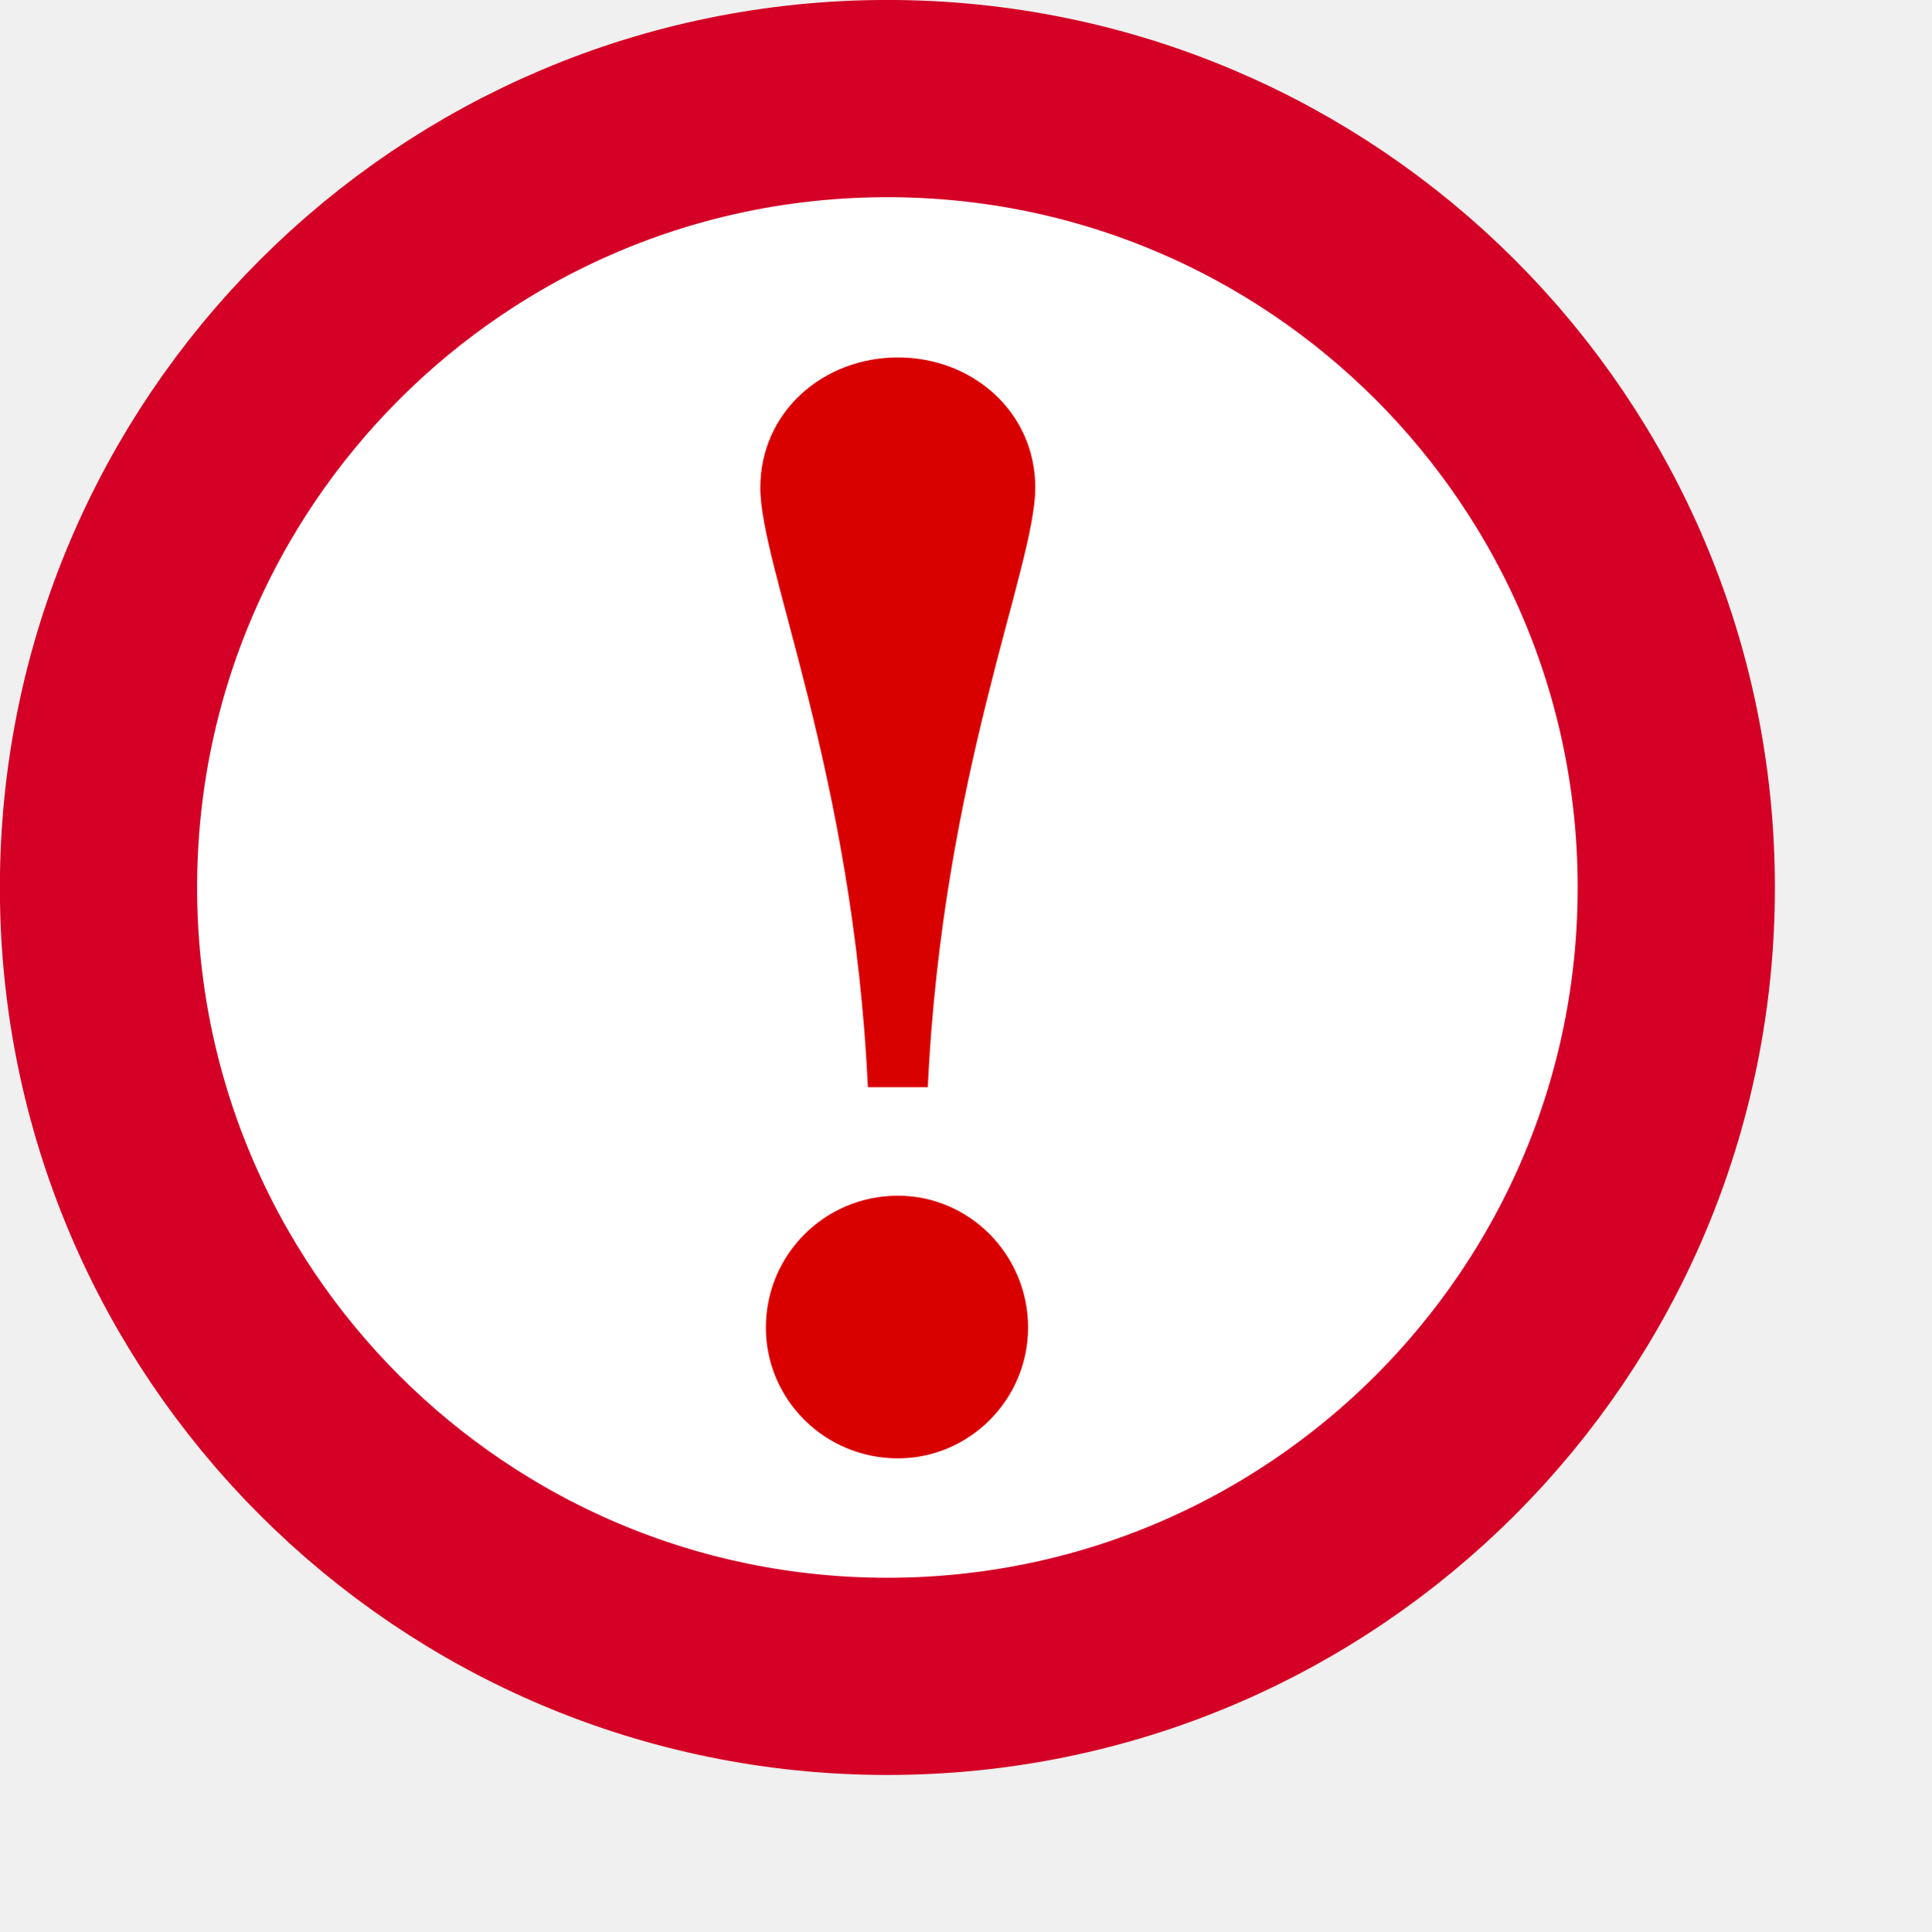
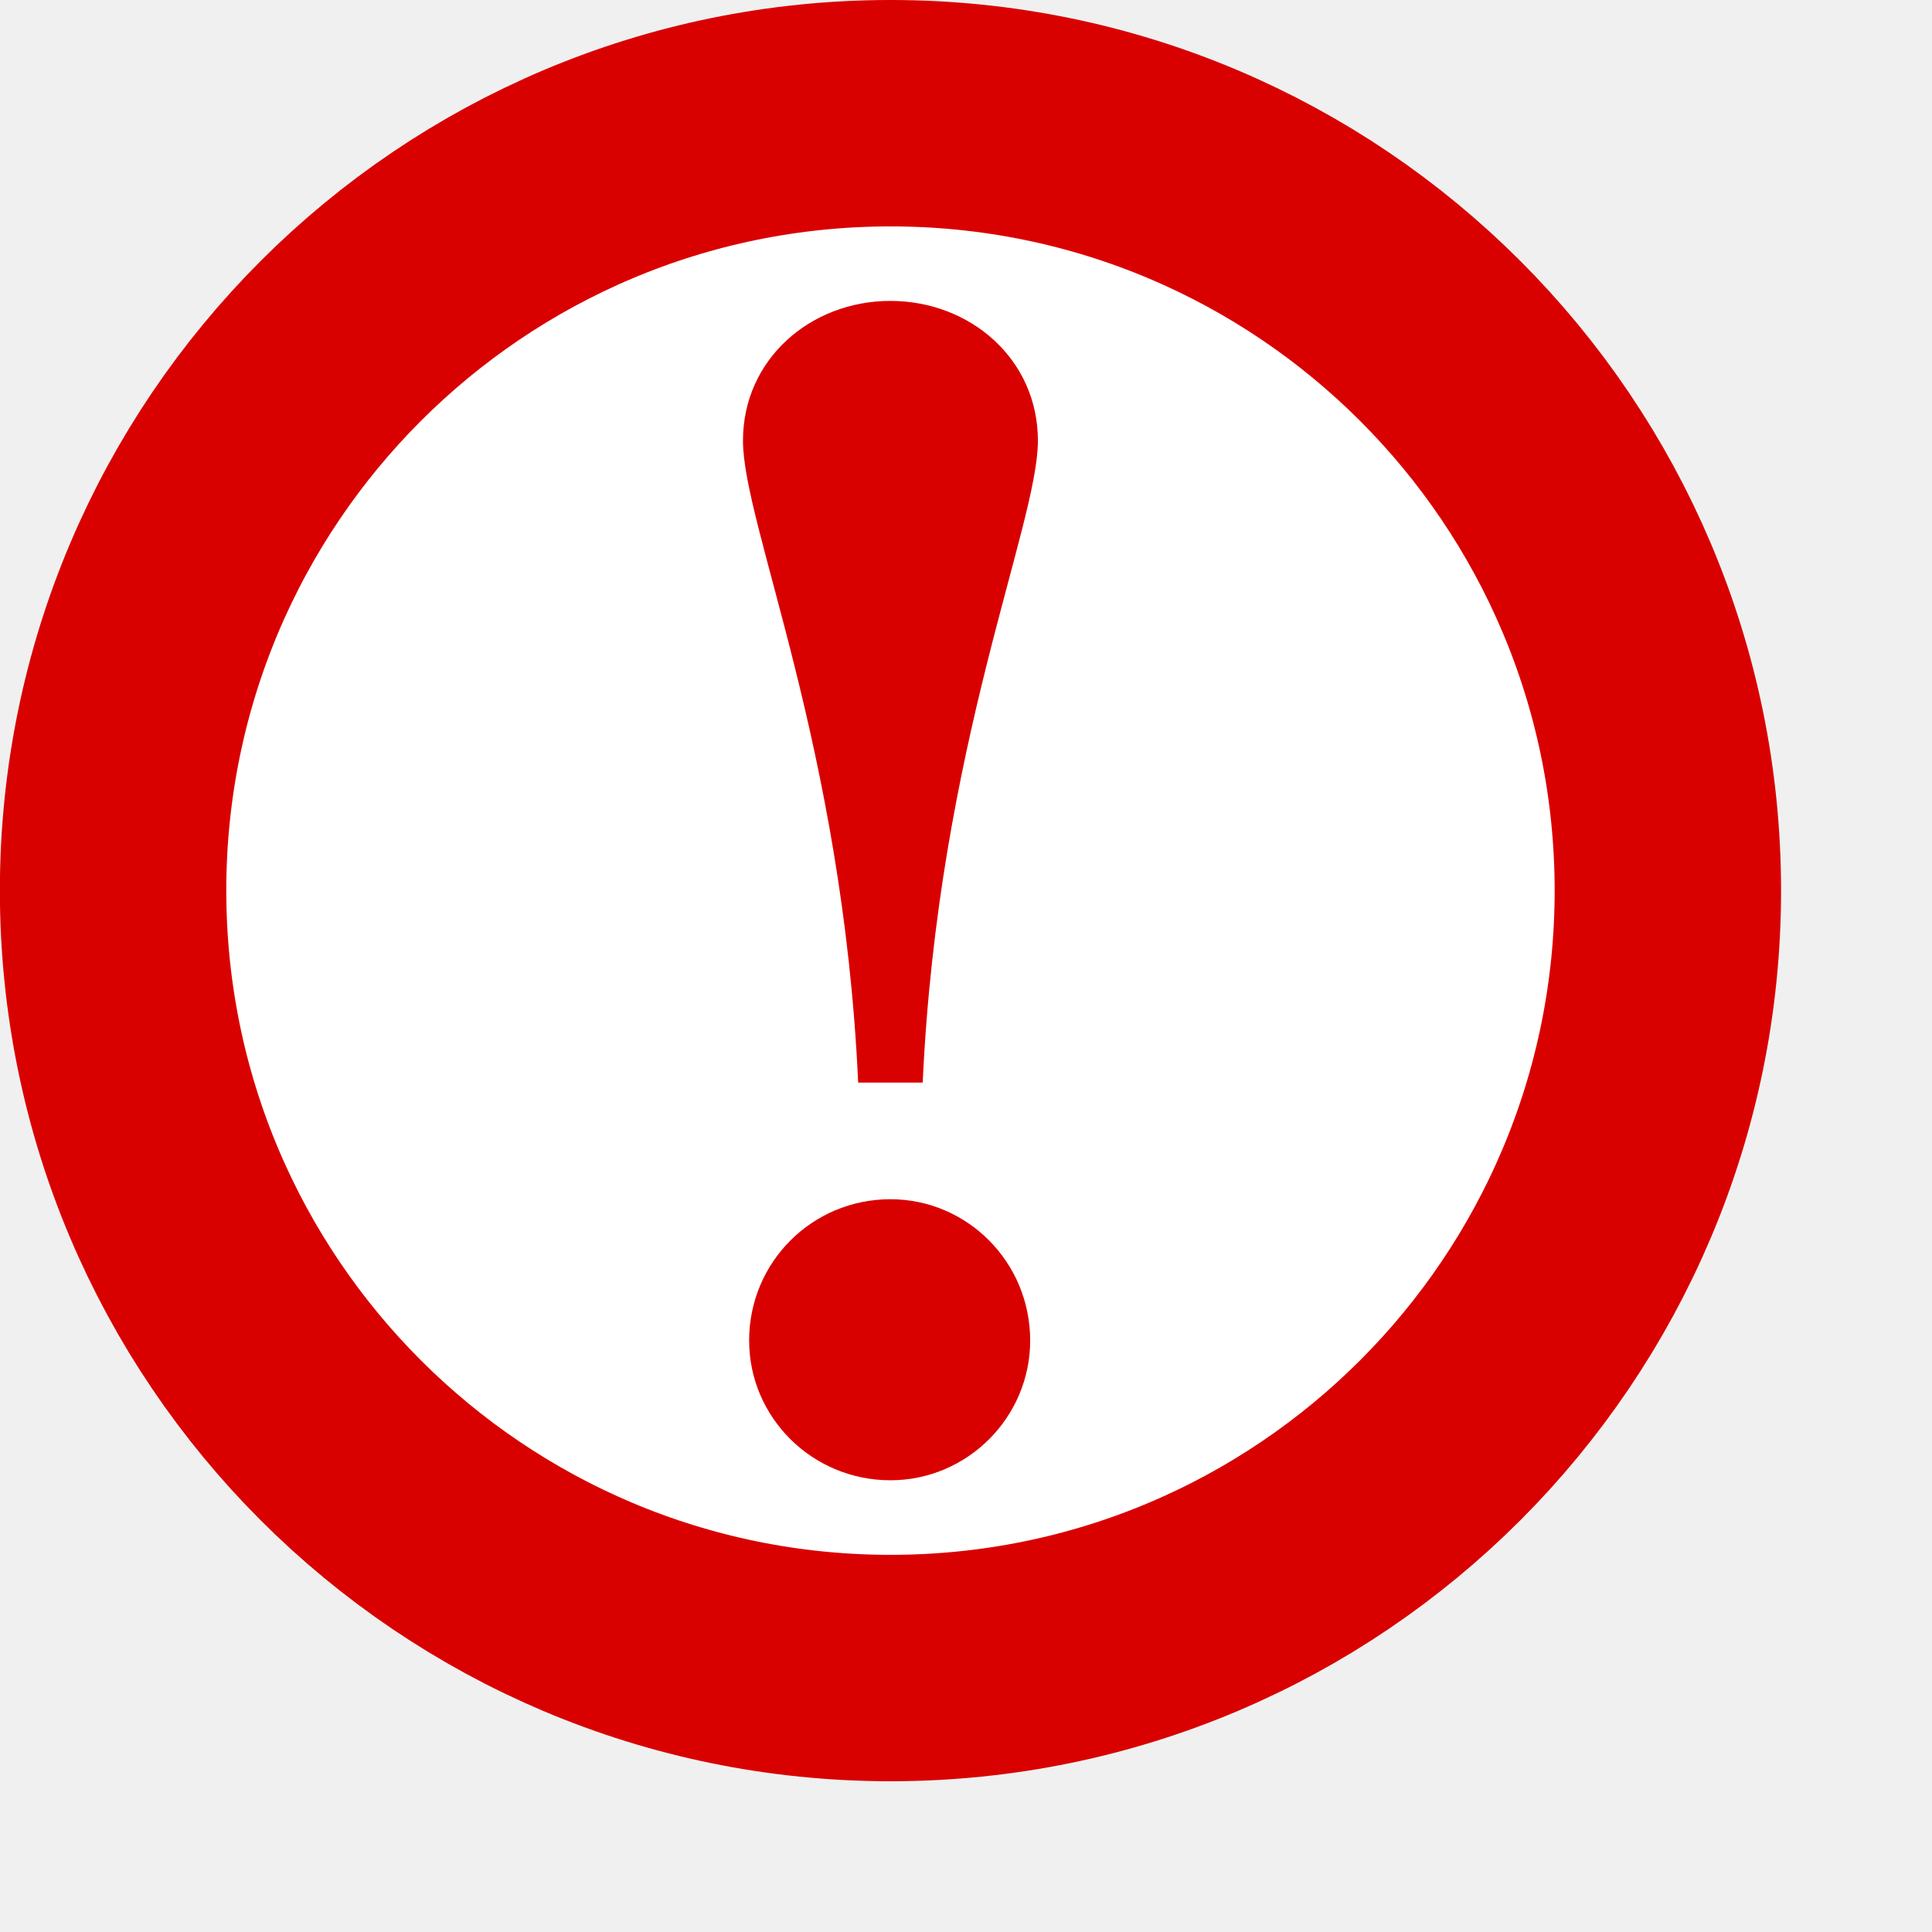
- <svg width="26pt" height="26pt" viewBox="0 0 26 26" xml:space="preserve">
+ <svg width="32pt" height="32pt" viewBox="0 0 32 32" xml:space="preserve">
  <g id="Layer_x0020_1" style="fill-rule:nonzero;clip-rule:nonzero;stroke:#000000;stroke-miterlimit:4;">
    <g>
-       <path style="fill:#FFFFFF;stroke:#D40026;stroke-width:2.655;" d="M22.568,11.949c0,5.865-4.756,10.62-10.621,10.62S1.326,17.814,1.326,11.949c0-5.866,4.756-10.622,10.621-10.622s10.621,4.756,10.621,10.622z" />
-       <path style="fill:#D90000;stroke:none;" d="M10.311,17.873c0-0.982,0.793-1.775,1.777-1.775c0.962,0,1.753,0.793,1.753,1.775c0,0.97-0.791,1.761-1.753,1.761c-0.984,0-1.777-0.791-1.777-1.761 M11.684,14.637c-0.198-4.227-1.448-7.005-1.448-8.07c0-1.023,0.848-1.755,1.853-1.755     c1.002,0,1.849,0.731,1.849,1.755c0,1.065-1.25,3.844-1.447,8.07h-0.806" />
+       <g>
+         <g>
+           <g>
+             <path style="fill:#FFFFFF;stroke:#D90000;stroke-width:3.75;" d="M14.75,27.628c7.112,0,12.875-5.766,12.875-12.877c0-7.111-5.764-12.876-12.875-12.876c-7.111,0-12.877,5.765-12.877,12.876c0,7.112,5.766,12.877,12.877,12.877z" />
+           </g>
+         </g>
+         <g>
+ 				</g>
+       </g>
+       <g>
+         <path style="fill:#D90000;stroke:none;" d="M14.214,17.931c-0.255-5.571-1.908-9.233-1.908-10.632c0-1.348,1.119-2.315,2.441-2.315c1.325,0,2.444,0.967,2.444,2.315c0,1.399-1.654,5.061-1.908,10.632h-1.069z M14.748,19.863c1.274,0,2.315,1.043,2.315,2.34      c0,1.272-1.041,2.315-2.315,2.315c-1.297,0-2.34-1.043-2.34-2.315c0-1.297,1.043-2.34,2.34-2.34z" />
+       </g>
    </g>
  </g>
</svg>
